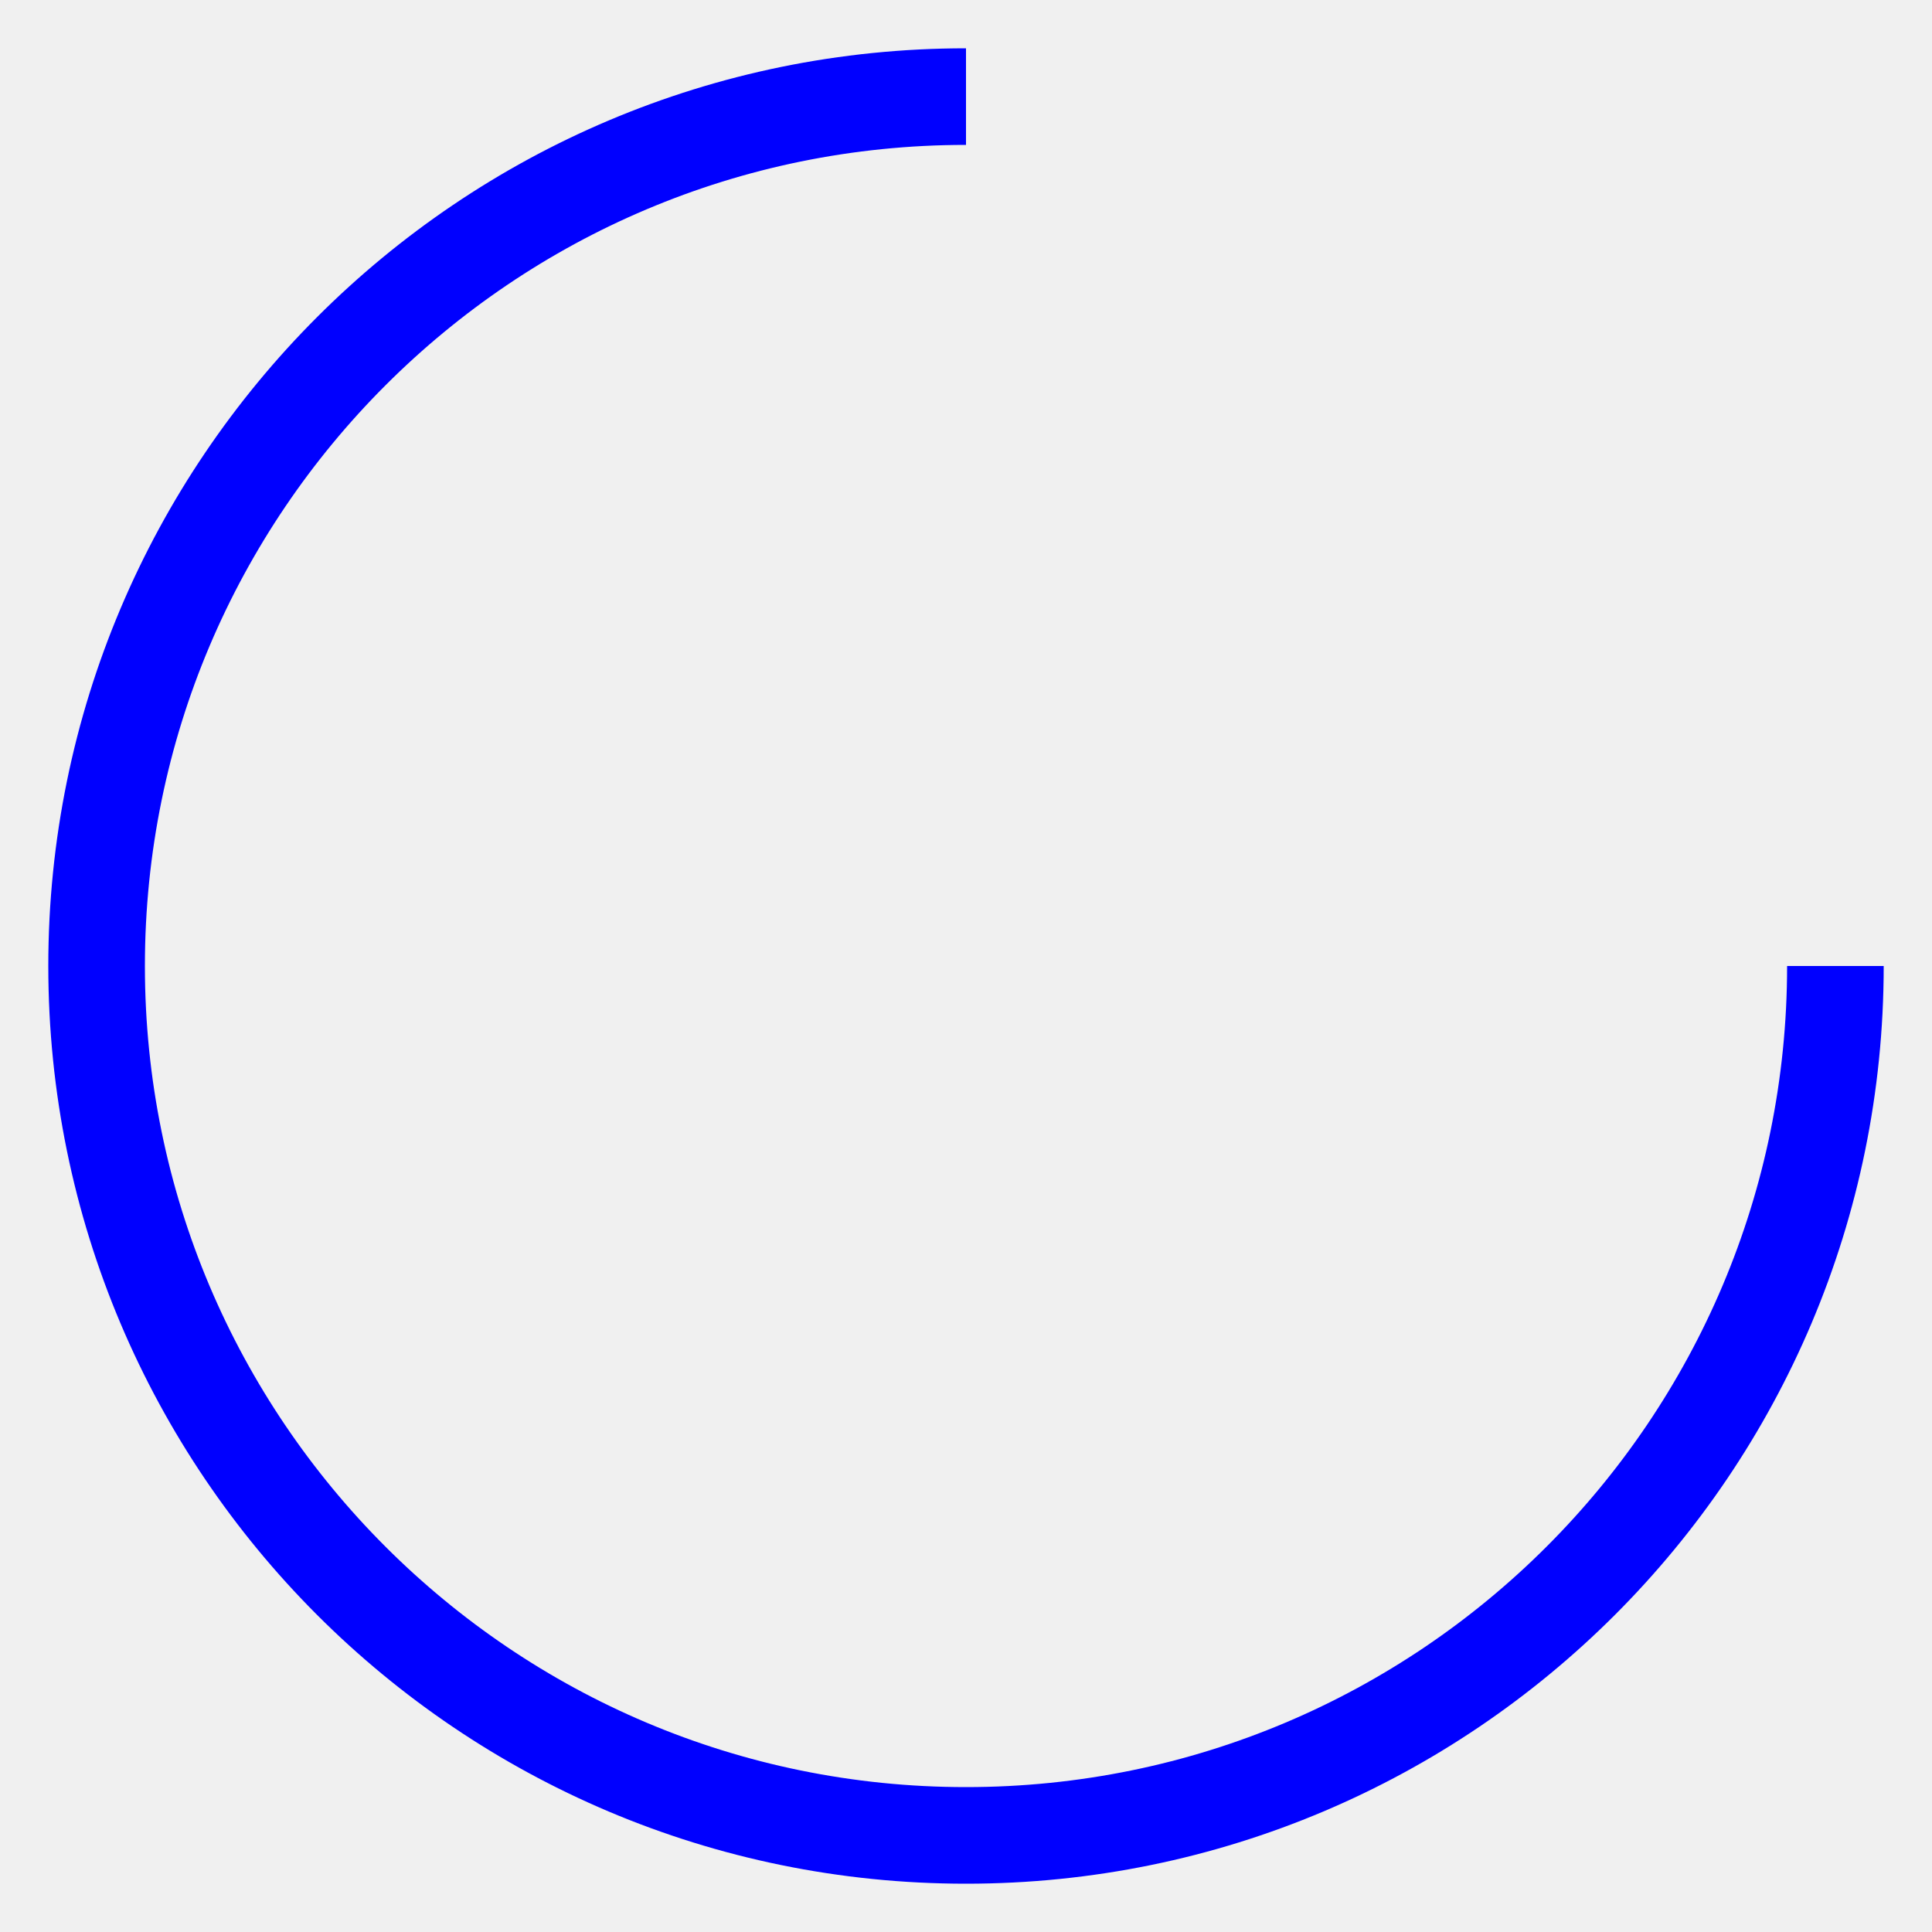
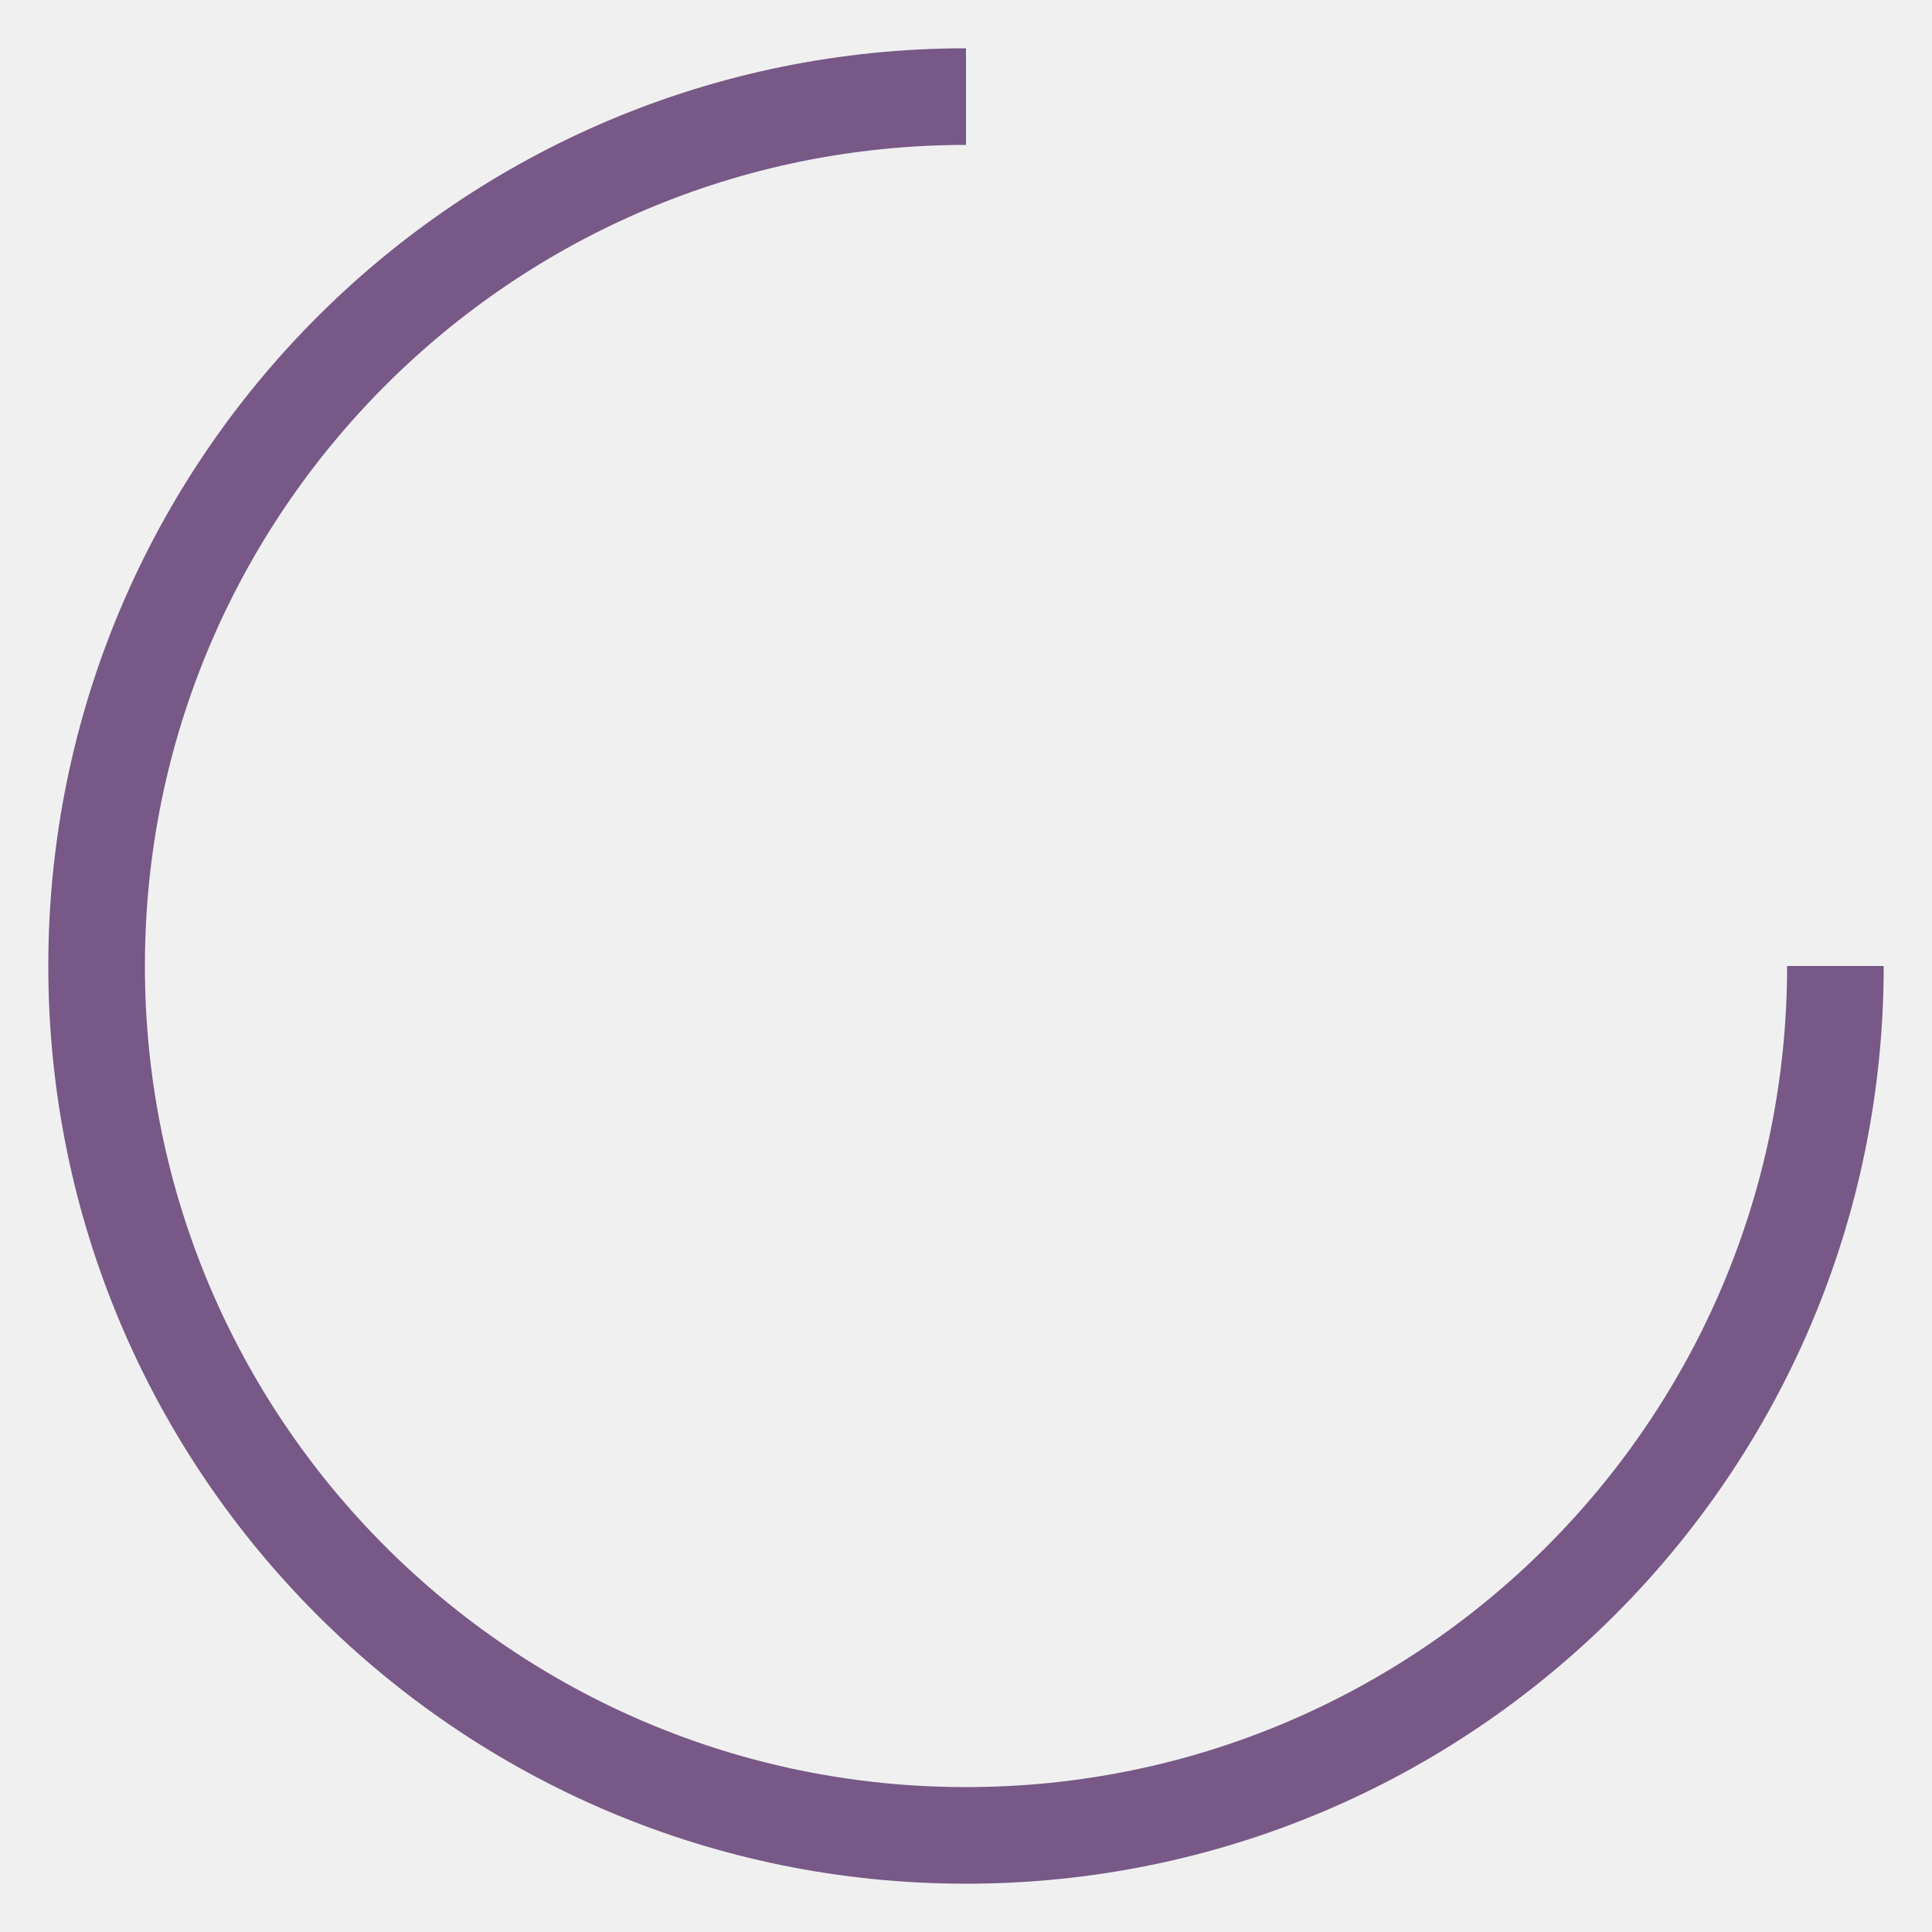
<svg xmlns="http://www.w3.org/2000/svg" width="200" height="200" version="1.1">
  <mask id="spinnerMask">
    <rect x="0" y="0" width="200" height="200" fill="white" />
    <rect x="100" y="-100" width="200" height="200" fill="black" />
  </mask>
-   <circle cx="100" cy="100" r="90" fill="none" stroke="blue" stroke-width="10" mask="url(#spinnerMask)" />
+   <circle cx="100" cy="100" r="90" fill="none" stroke="#775886" stroke-width="10" mask="url(#spinnerMask)" />
</svg>
